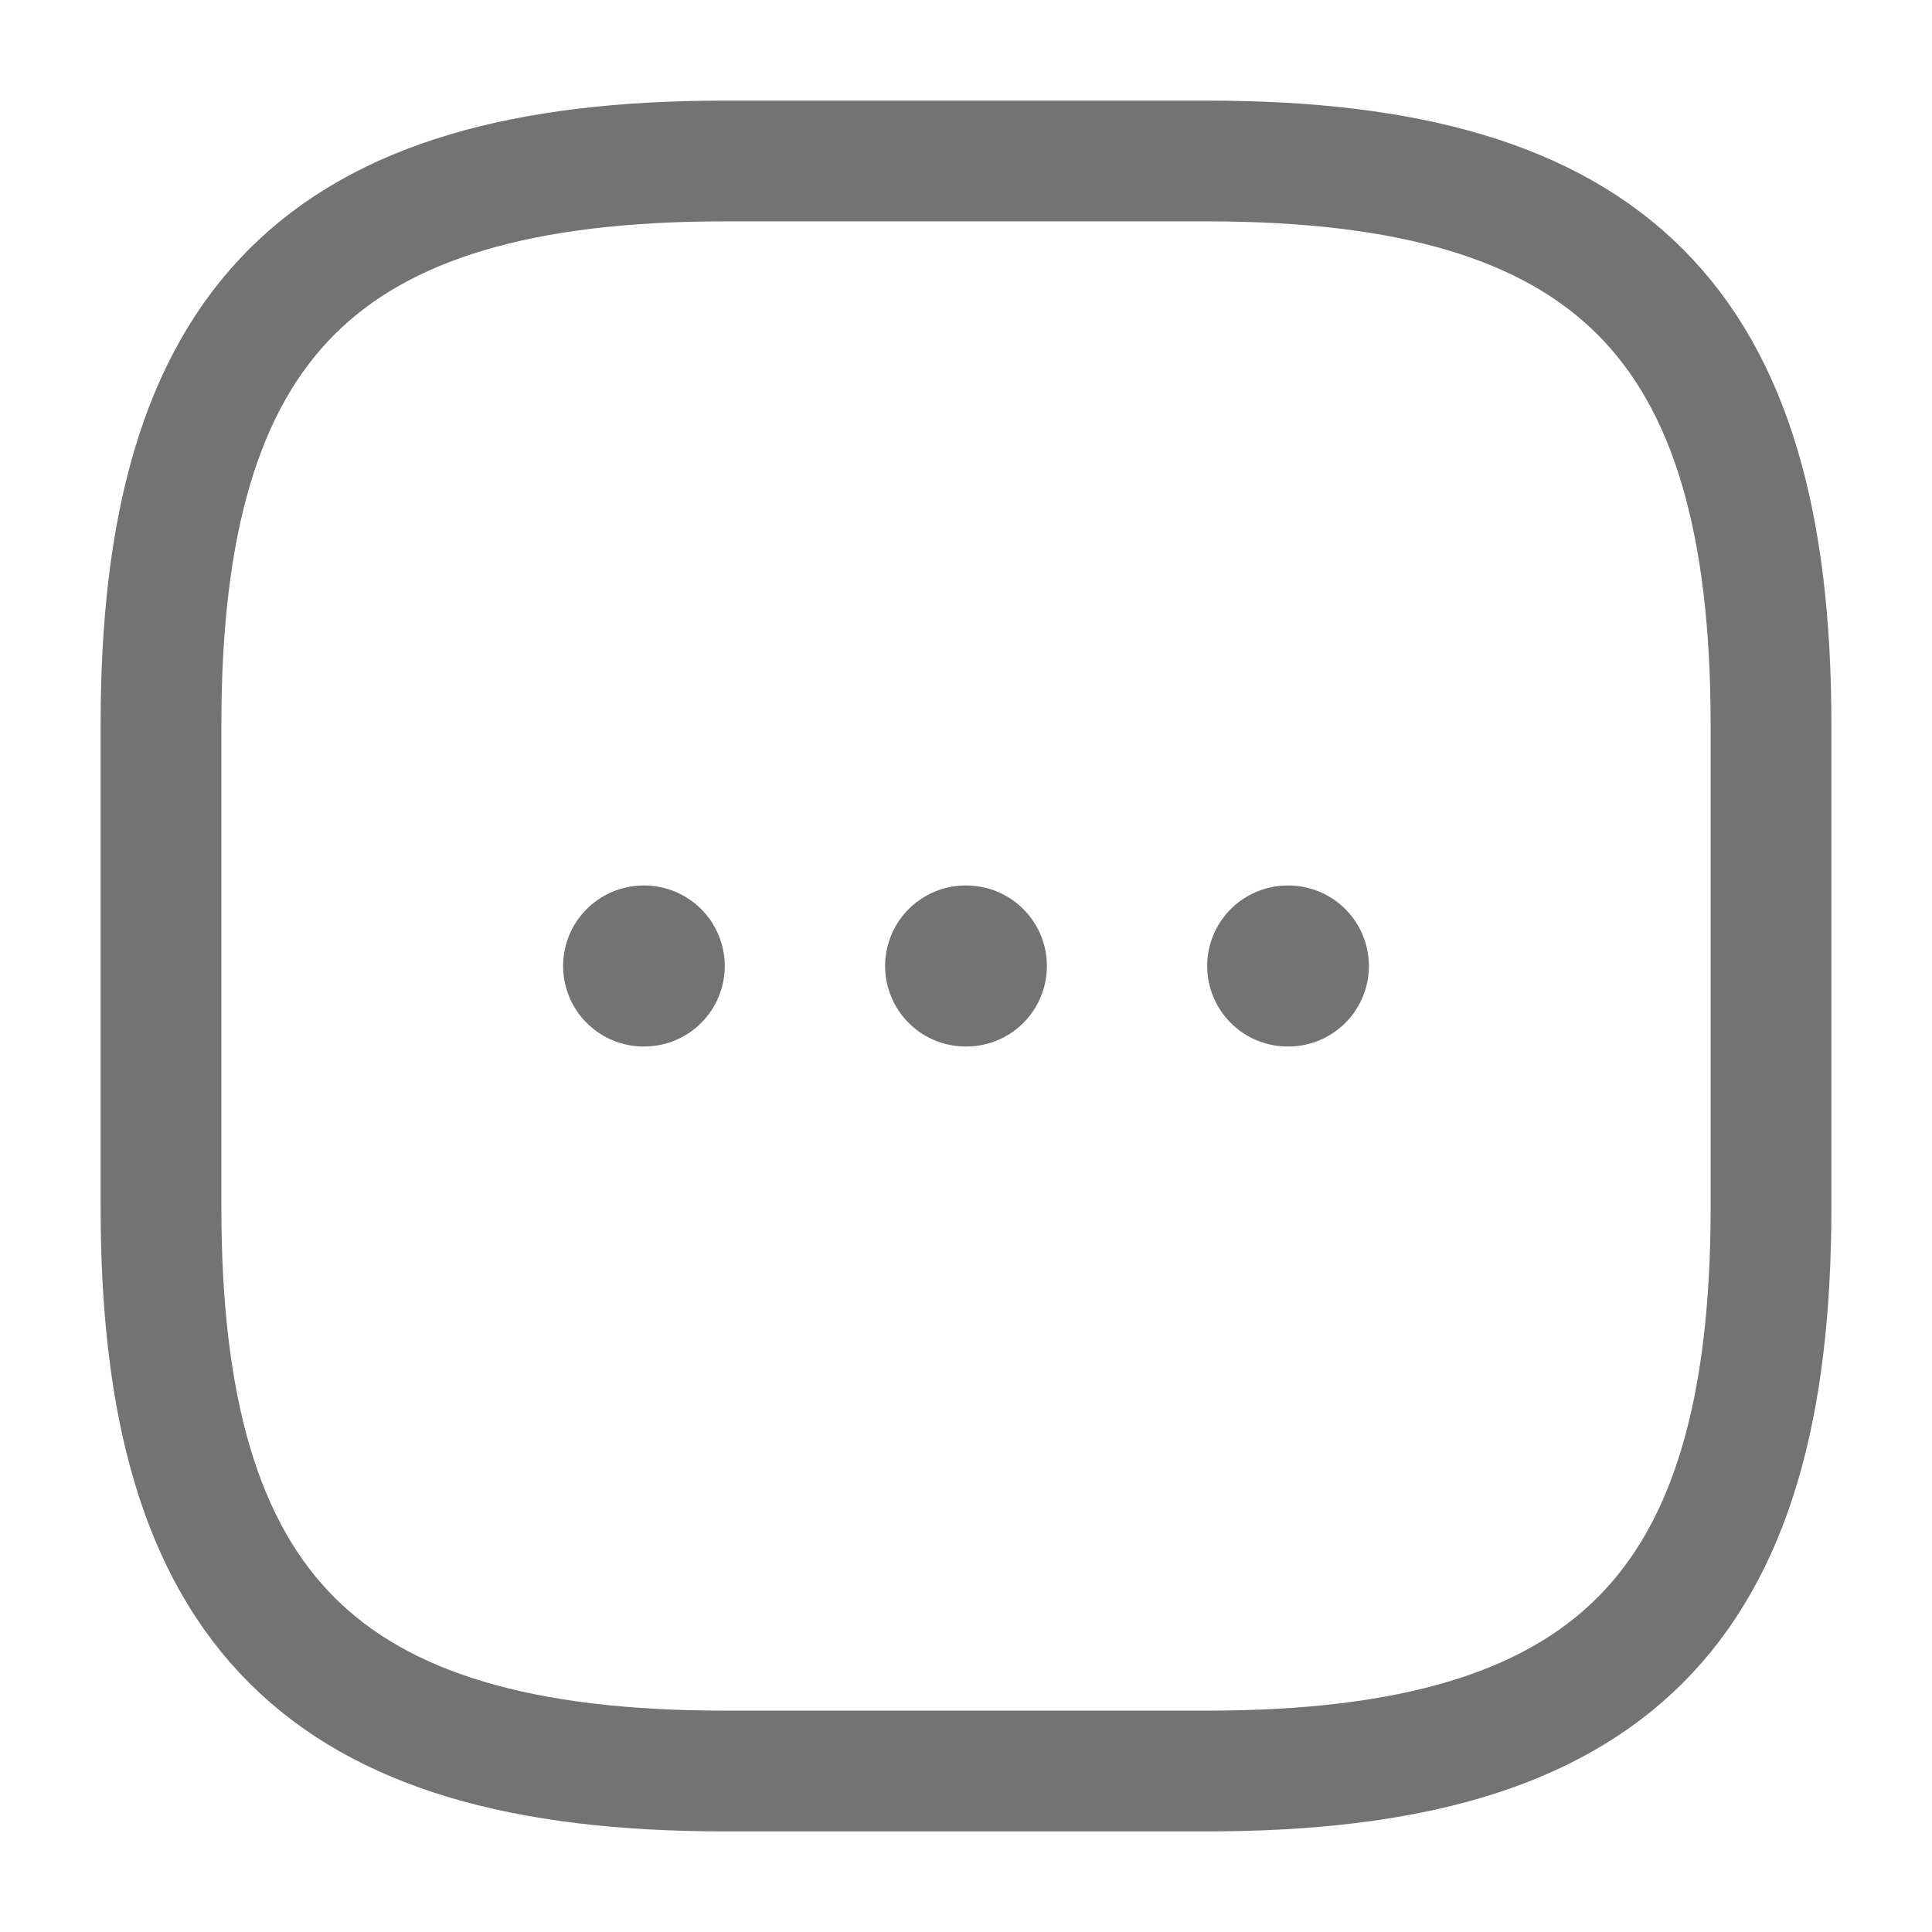
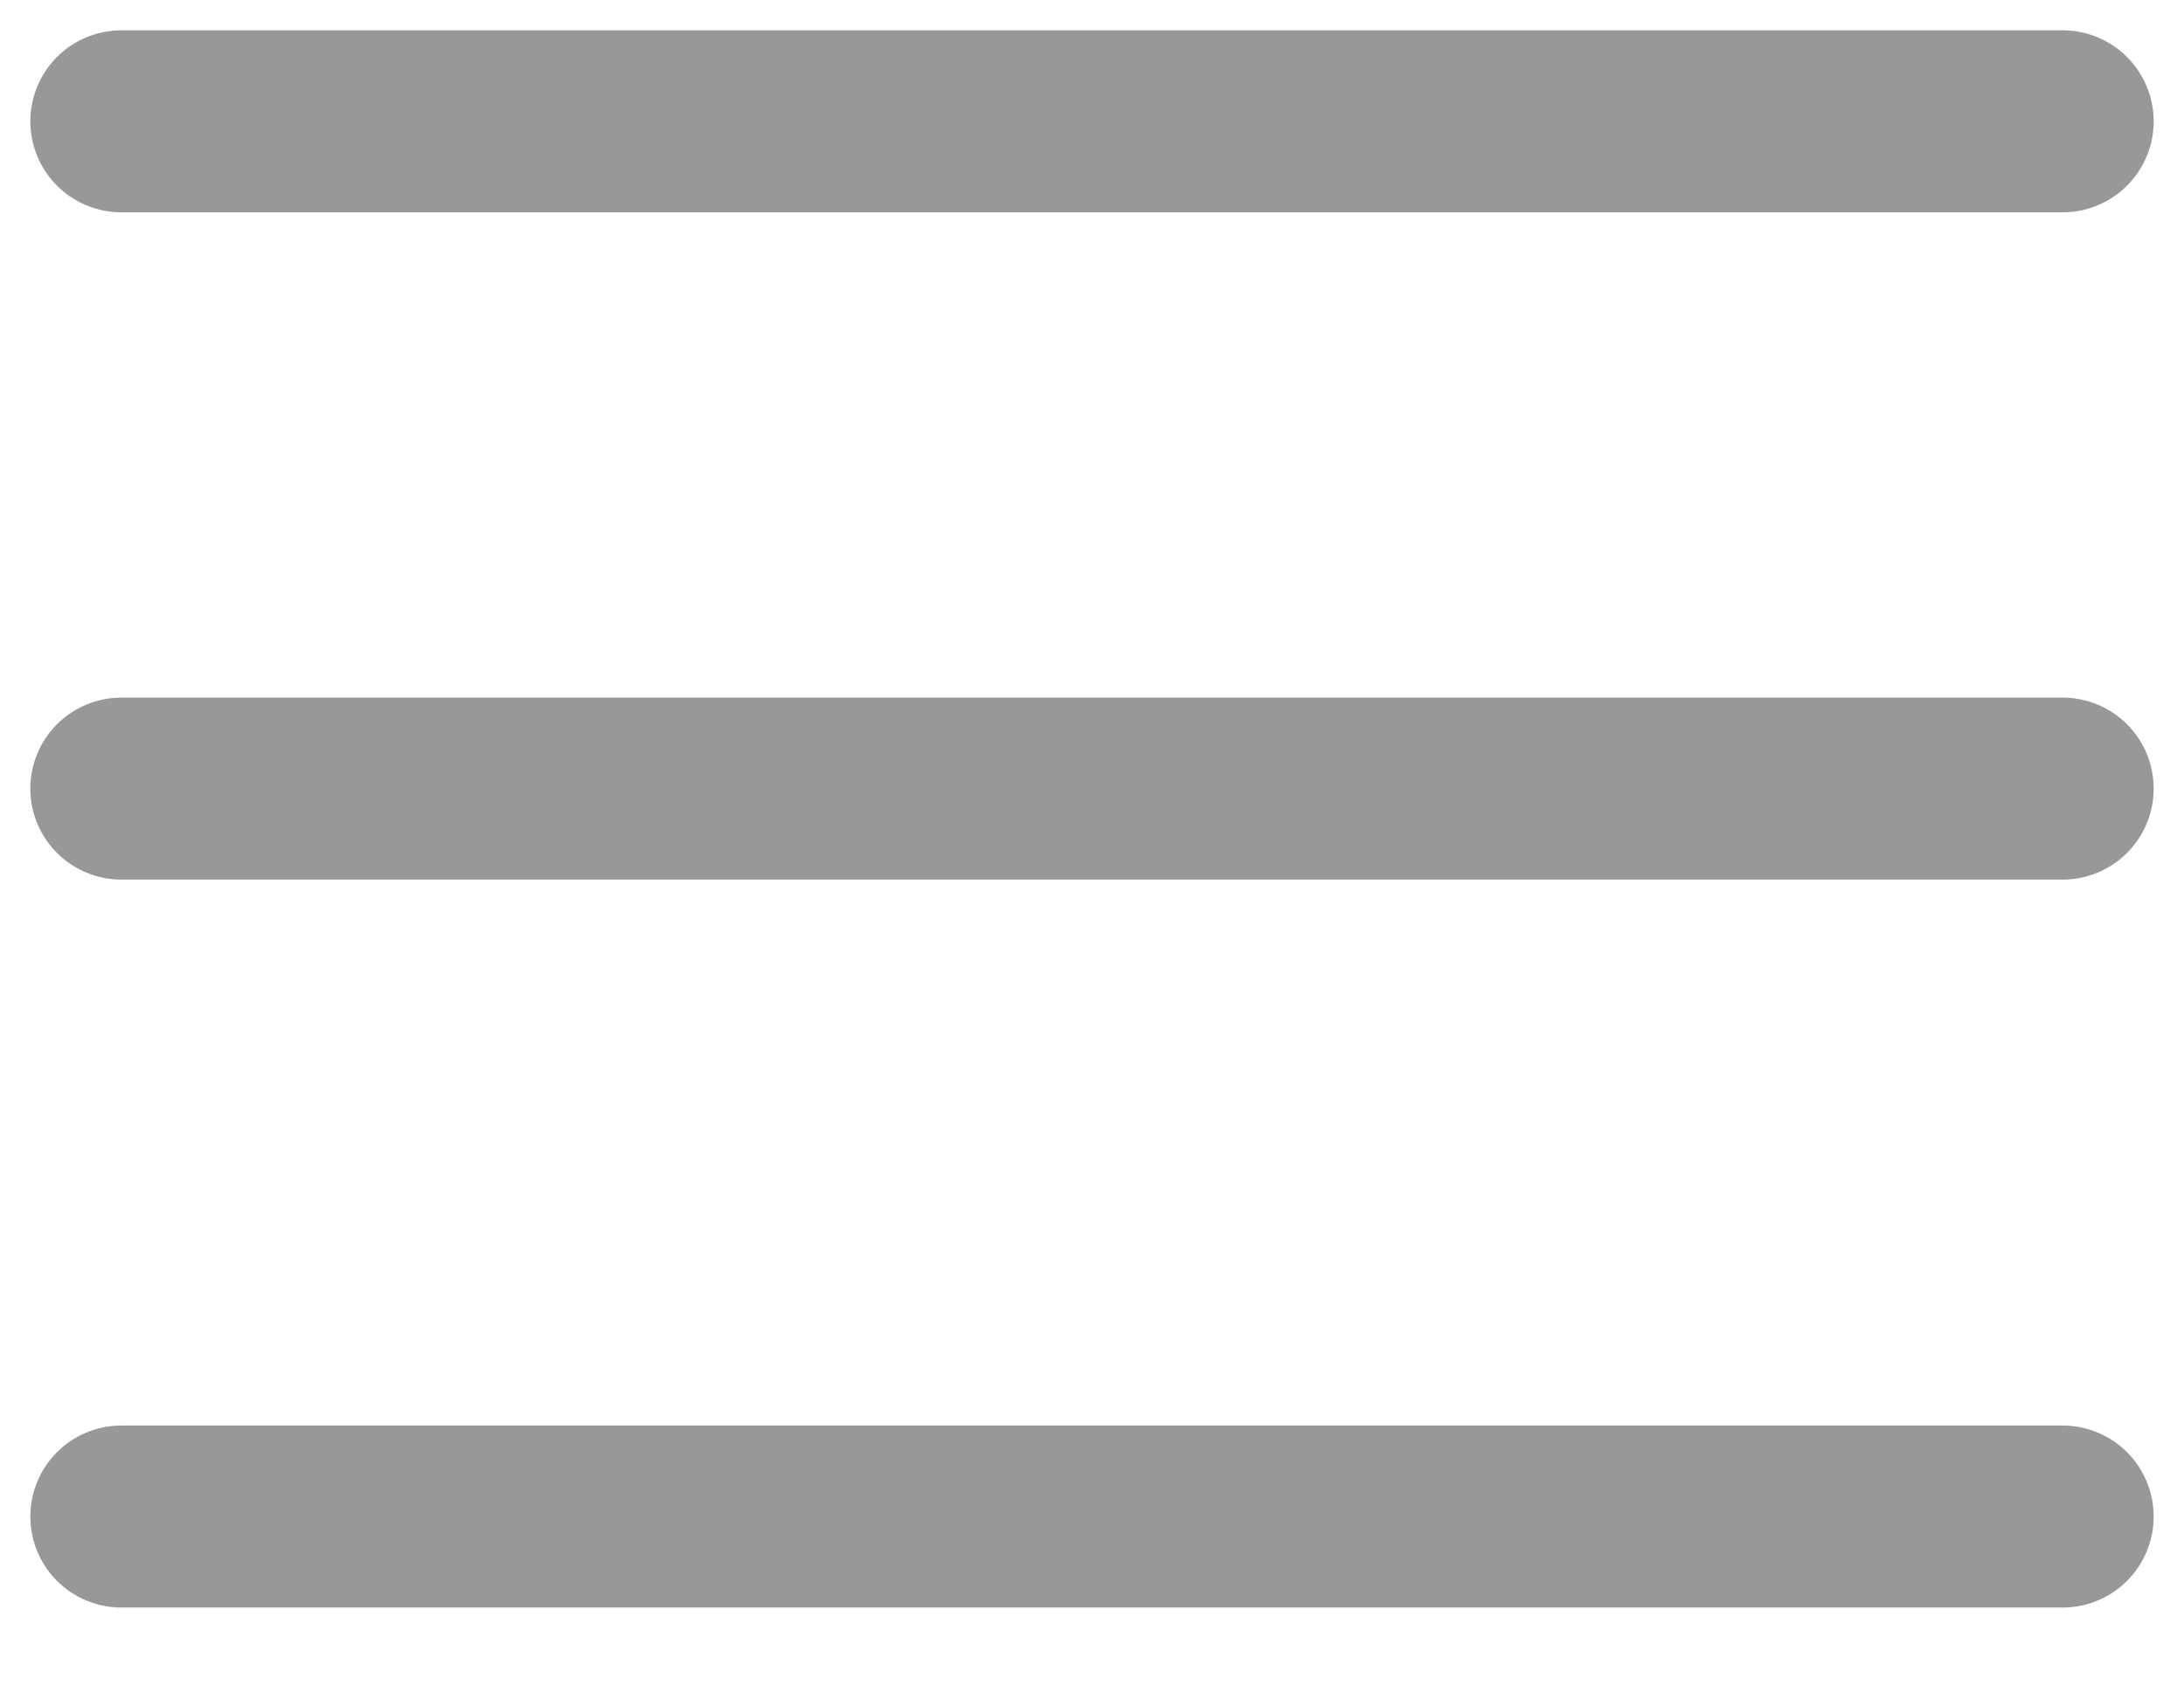
- <svg xmlns="http://www.w3.org/2000/svg" width="24" height="24" viewBox="0 0 24 24" fill="none">
-   <path d="M9 22H15C20 22 22 20 22 15V9C22 4 20 2 15 2H9C4 2 2 4 2 9V15C2 20 4 22 9 22Z" stroke="#737373" stroke-width="1.5" stroke-linecap="round" stroke-linejoin="round" />
-   <path d="M15.996 12H16.005" stroke="#737373" stroke-width="2" stroke-linecap="round" stroke-linejoin="round" />
-   <path d="M11.995 12H12.005" stroke="#737373" stroke-width="2" stroke-linecap="round" stroke-linejoin="round" />
-   <path d="M7.995 12H8.003" stroke="#737373" stroke-width="2" stroke-linecap="round" stroke-linejoin="round" />
+ <svg xmlns="http://www.w3.org/2000/svg" width="18" height="14" viewBox="0 0 18 14" fill="none">
+   <path d="M1 1H17" stroke="#989898" stroke-width="1.5" stroke-linecap="round" />
+   <path d="M1 12.5H17" stroke="#989898" stroke-width="1.5" stroke-linecap="round" />
+   <path d="M1 6.5H17" stroke="#989898" stroke-width="1.5" stroke-linecap="round" />
</svg>
